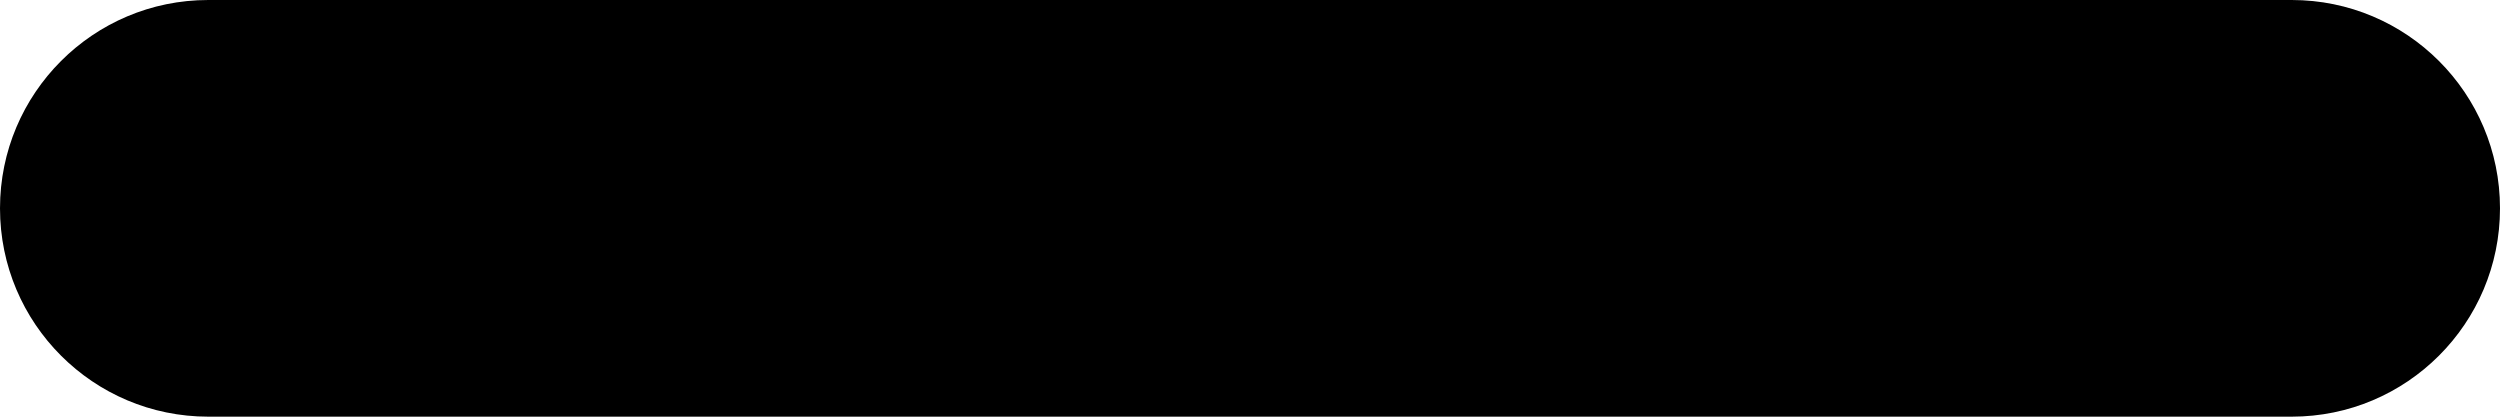
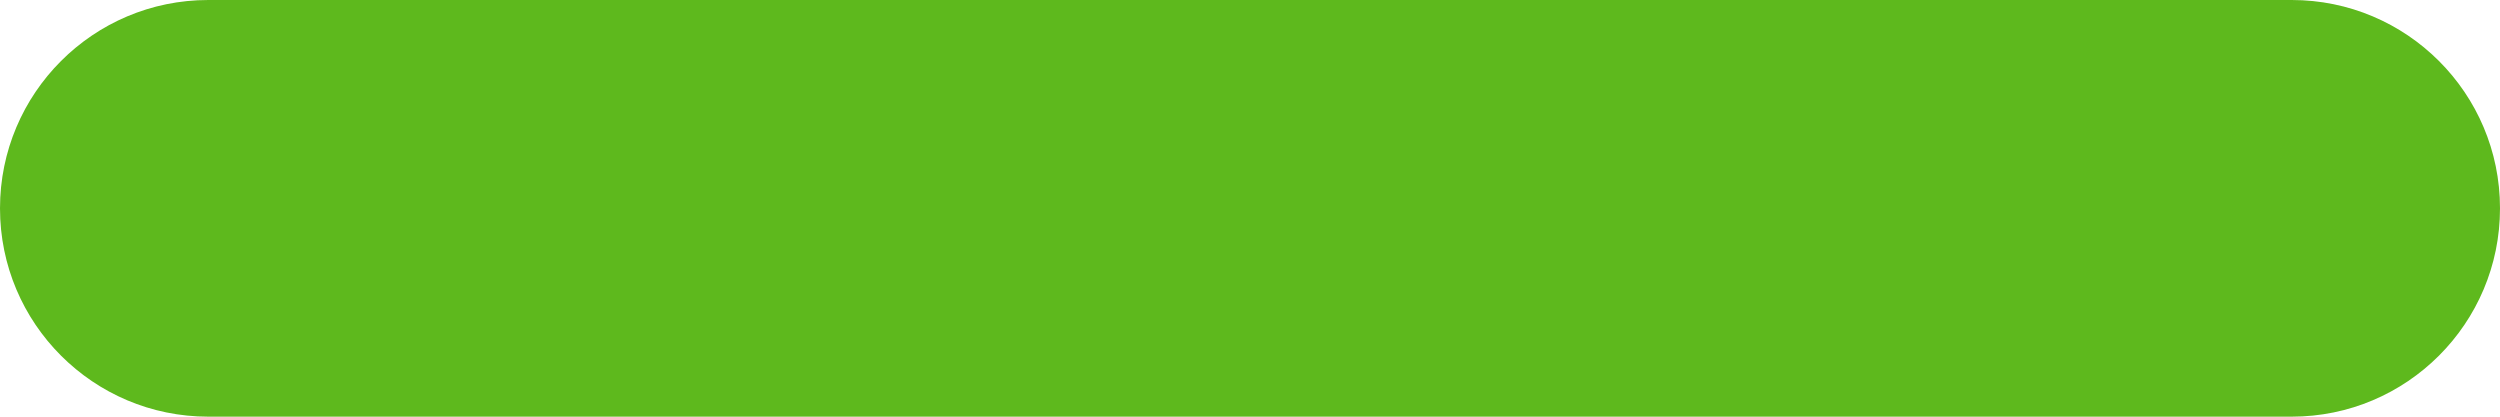
- <svg xmlns="http://www.w3.org/2000/svg" viewBox="0 0 15 2.5">
+ <svg xmlns="http://www.w3.org/2000/svg" viewBox="0 0 15 2.5" fill="hsl(95, 73%, 42%)">
  <g id="Layer_2" data-name="Layer 2">
    <g id="Layer_1-2" data-name="Layer 1">
      <g id="Group_57" data-name="Group 57">
        <g id="Layer_2-2" data-name="Layer 2">
          <g id="Layer_1-3" data-name="Layer 1">
            <path id="Path_136" data-name="Path 136" d="M15,1.25h0A1.25,1.25,0,0,1,13.75,2.5H1.25A1.25,1.25,0,0,1,0,1.25H0A1.25,1.25,0,0,1,1.25,0h12.5A1.25,1.25,0,0,1,15,1.25Z" />
          </g>
        </g>
      </g>
    </g>
  </g>
</svg>
